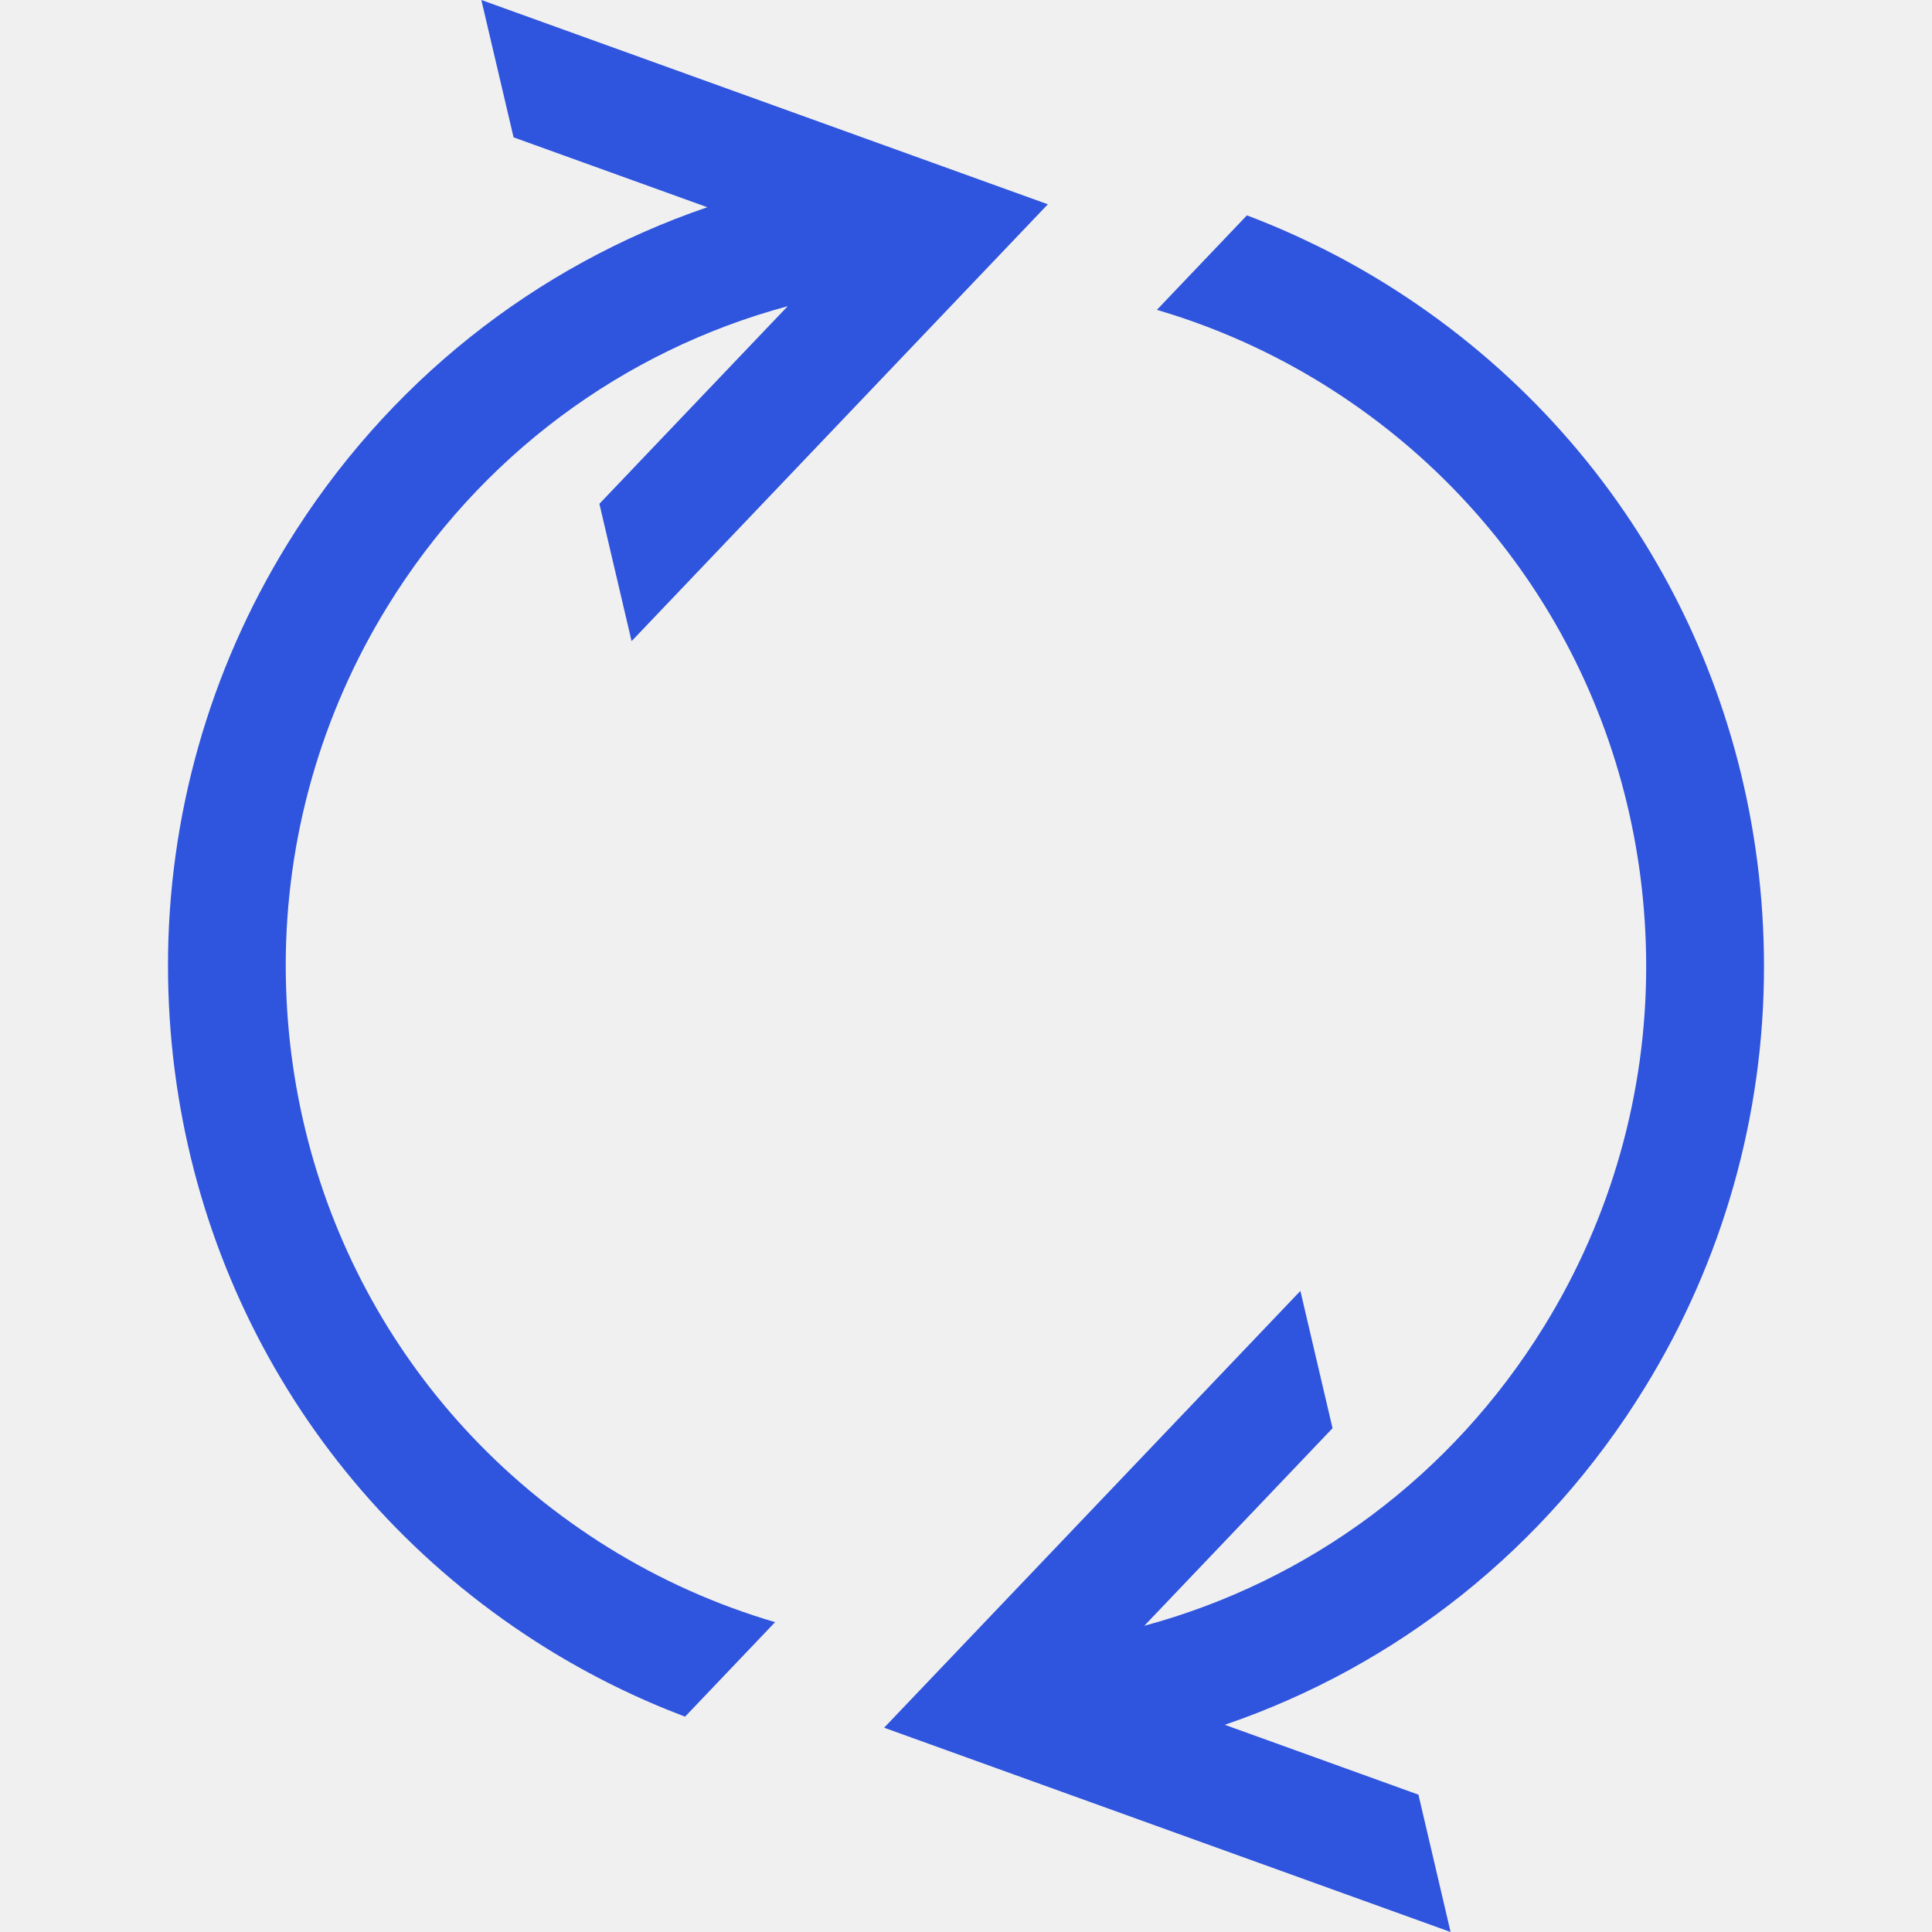
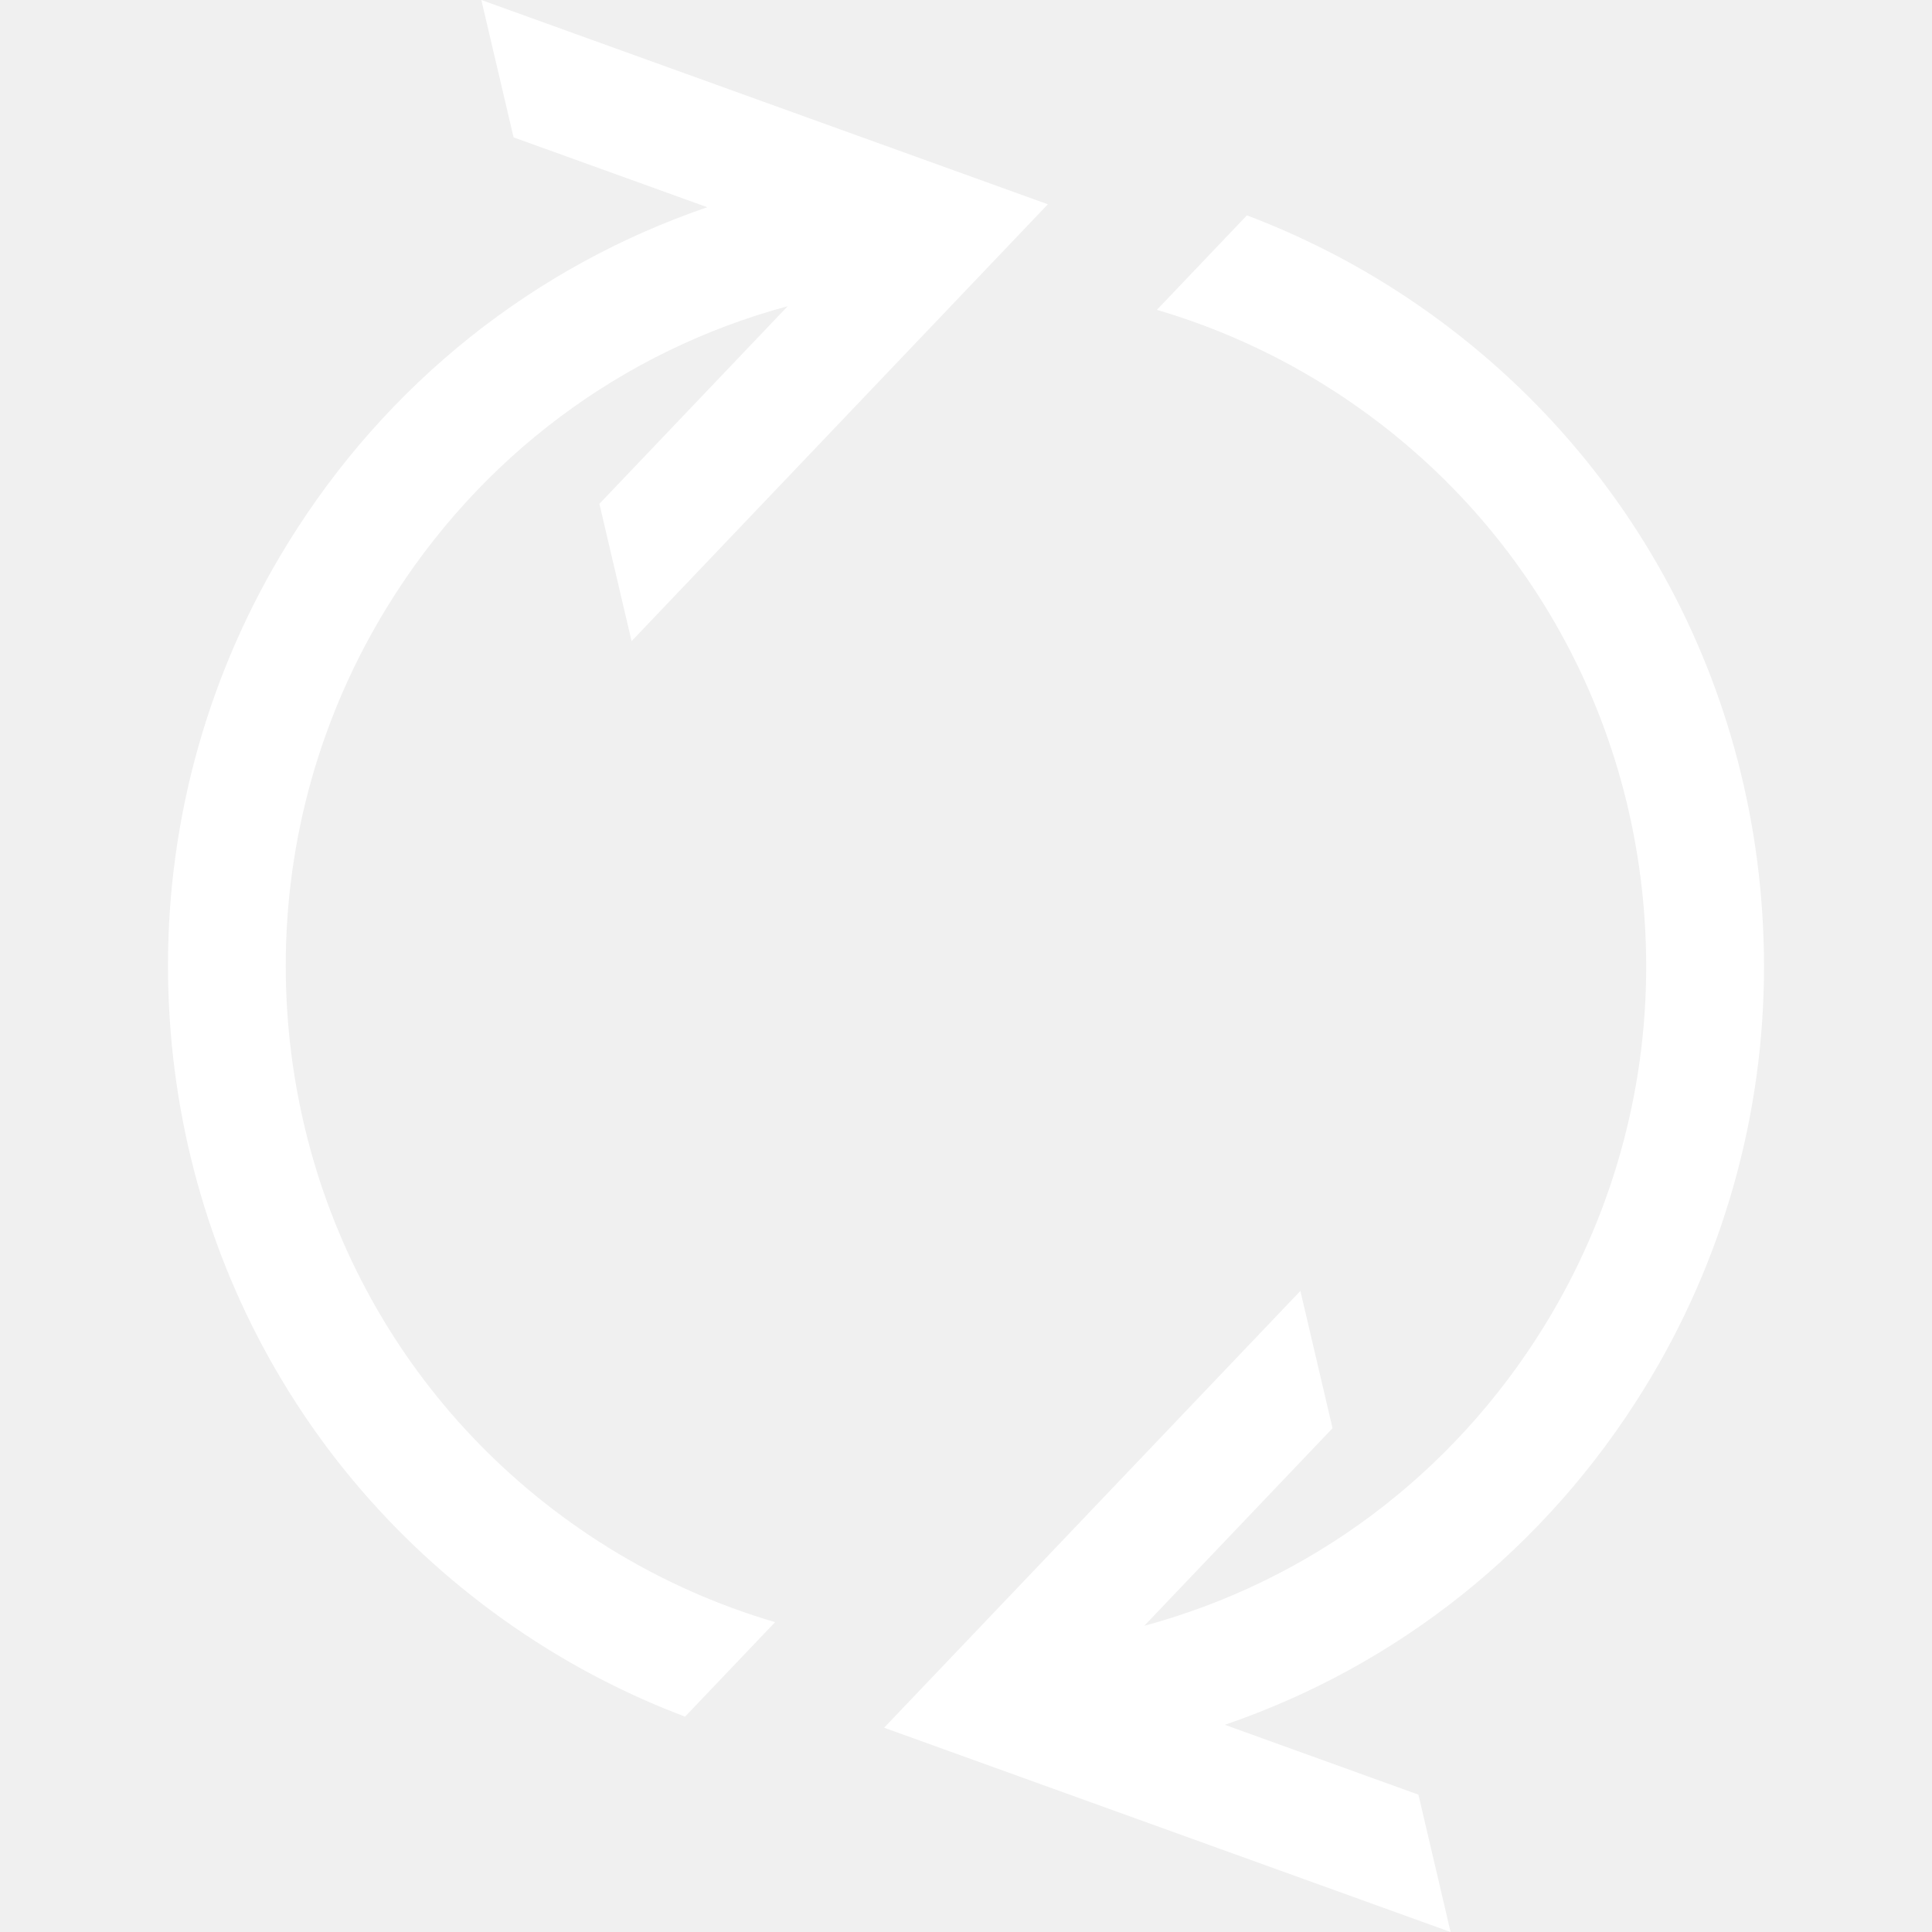
<svg xmlns="http://www.w3.org/2000/svg" preserveAspectRatio="xMidYMid meet" data-bbox="43 31 114 138" viewBox="43 31 114 138" height="200" width="200" data-type="color" role="presentation" aria-hidden="true">
-   <defs>
-     <style>#comp-jxbcusos svg [data-color="1"] {fill: #FFFFFF;}</style>
-   </defs>
  <g>
-     <path d="M129.991 51.284a57.24 57.24 0 0 0-9.926-4.901l-6.43 6.749a48.563 48.563 0 0 1 11.932 5.342c14.398 8.954 23.004 24.48 23.018 41.528a48.866 48.866 0 0 1-7.268 25.695c-6.615 10.742-16.826 18.253-28.582 21.431l13.446-14.112-2.296-9.808-29.733 31.2L134.613 169l-2.296-9.81-13.832-4.99c12.287-4.199 22.899-12.544 29.983-24.055A57.31 57.31 0 0 0 157 99.996c-.02-19.995-10.115-38.205-27.009-48.712z" fill="#2F54DD" data-color="1" />
-     <path d="M51.41 99.996a48.855 48.855 0 0 1 7.273-25.69c6.613-10.744 16.826-18.265 28.582-21.435L73.814 66.987l2.299 9.81 29.733-31.205L65.382 31l2.301 9.81 13.841 4.992c-12.294 4.2-22.909 12.54-29.994 24.053A57.333 57.333 0 0 0 43 100.002c.018 20.001 10.113 38.209 27.004 48.714a57.231 57.231 0 0 0 9.928 4.903l6.432-6.751a48.499 48.499 0 0 1-11.932-5.34c-14.401-8.954-23.007-24.48-23.022-41.532z" fill="#2F54DD" data-color="1" />
+     <path d="M129.991 51.284a57.24 57.24 0 0 0-9.926-4.901l-6.43 6.749a48.563 48.563 0 0 1 11.932 5.342c14.398 8.954 23.004 24.48 23.018 41.528a48.866 48.866 0 0 1-7.268 25.695c-6.615 10.742-16.826 18.253-28.582 21.431l13.446-14.112-2.296-9.808-29.733 31.2L134.613 169l-2.296-9.81-13.832-4.99c12.287-4.199 22.899-12.544 29.983-24.055A57.31 57.31 0 0 0 157 99.996c-.02-19.995-10.115-38.205-27.009-48.712z" fill="#FFFFFF" data-color="1" />
+     <path d="M51.41 99.996a48.855 48.855 0 0 1 7.273-25.69c6.613-10.744 16.826-18.265 28.582-21.435L73.814 66.987l2.299 9.81 29.733-31.205L65.382 31l2.301 9.81 13.841 4.992c-12.294 4.2-22.909 12.54-29.994 24.053A57.333 57.333 0 0 0 43 100.002c.018 20.001 10.113 38.209 27.004 48.714a57.231 57.231 0 0 0 9.928 4.903l6.432-6.751a48.499 48.499 0 0 1-11.932-5.34c-14.401-8.954-23.007-24.48-23.022-41.532z" fill="#FFFFFF" data-color="1" />
  </g>
</svg>
